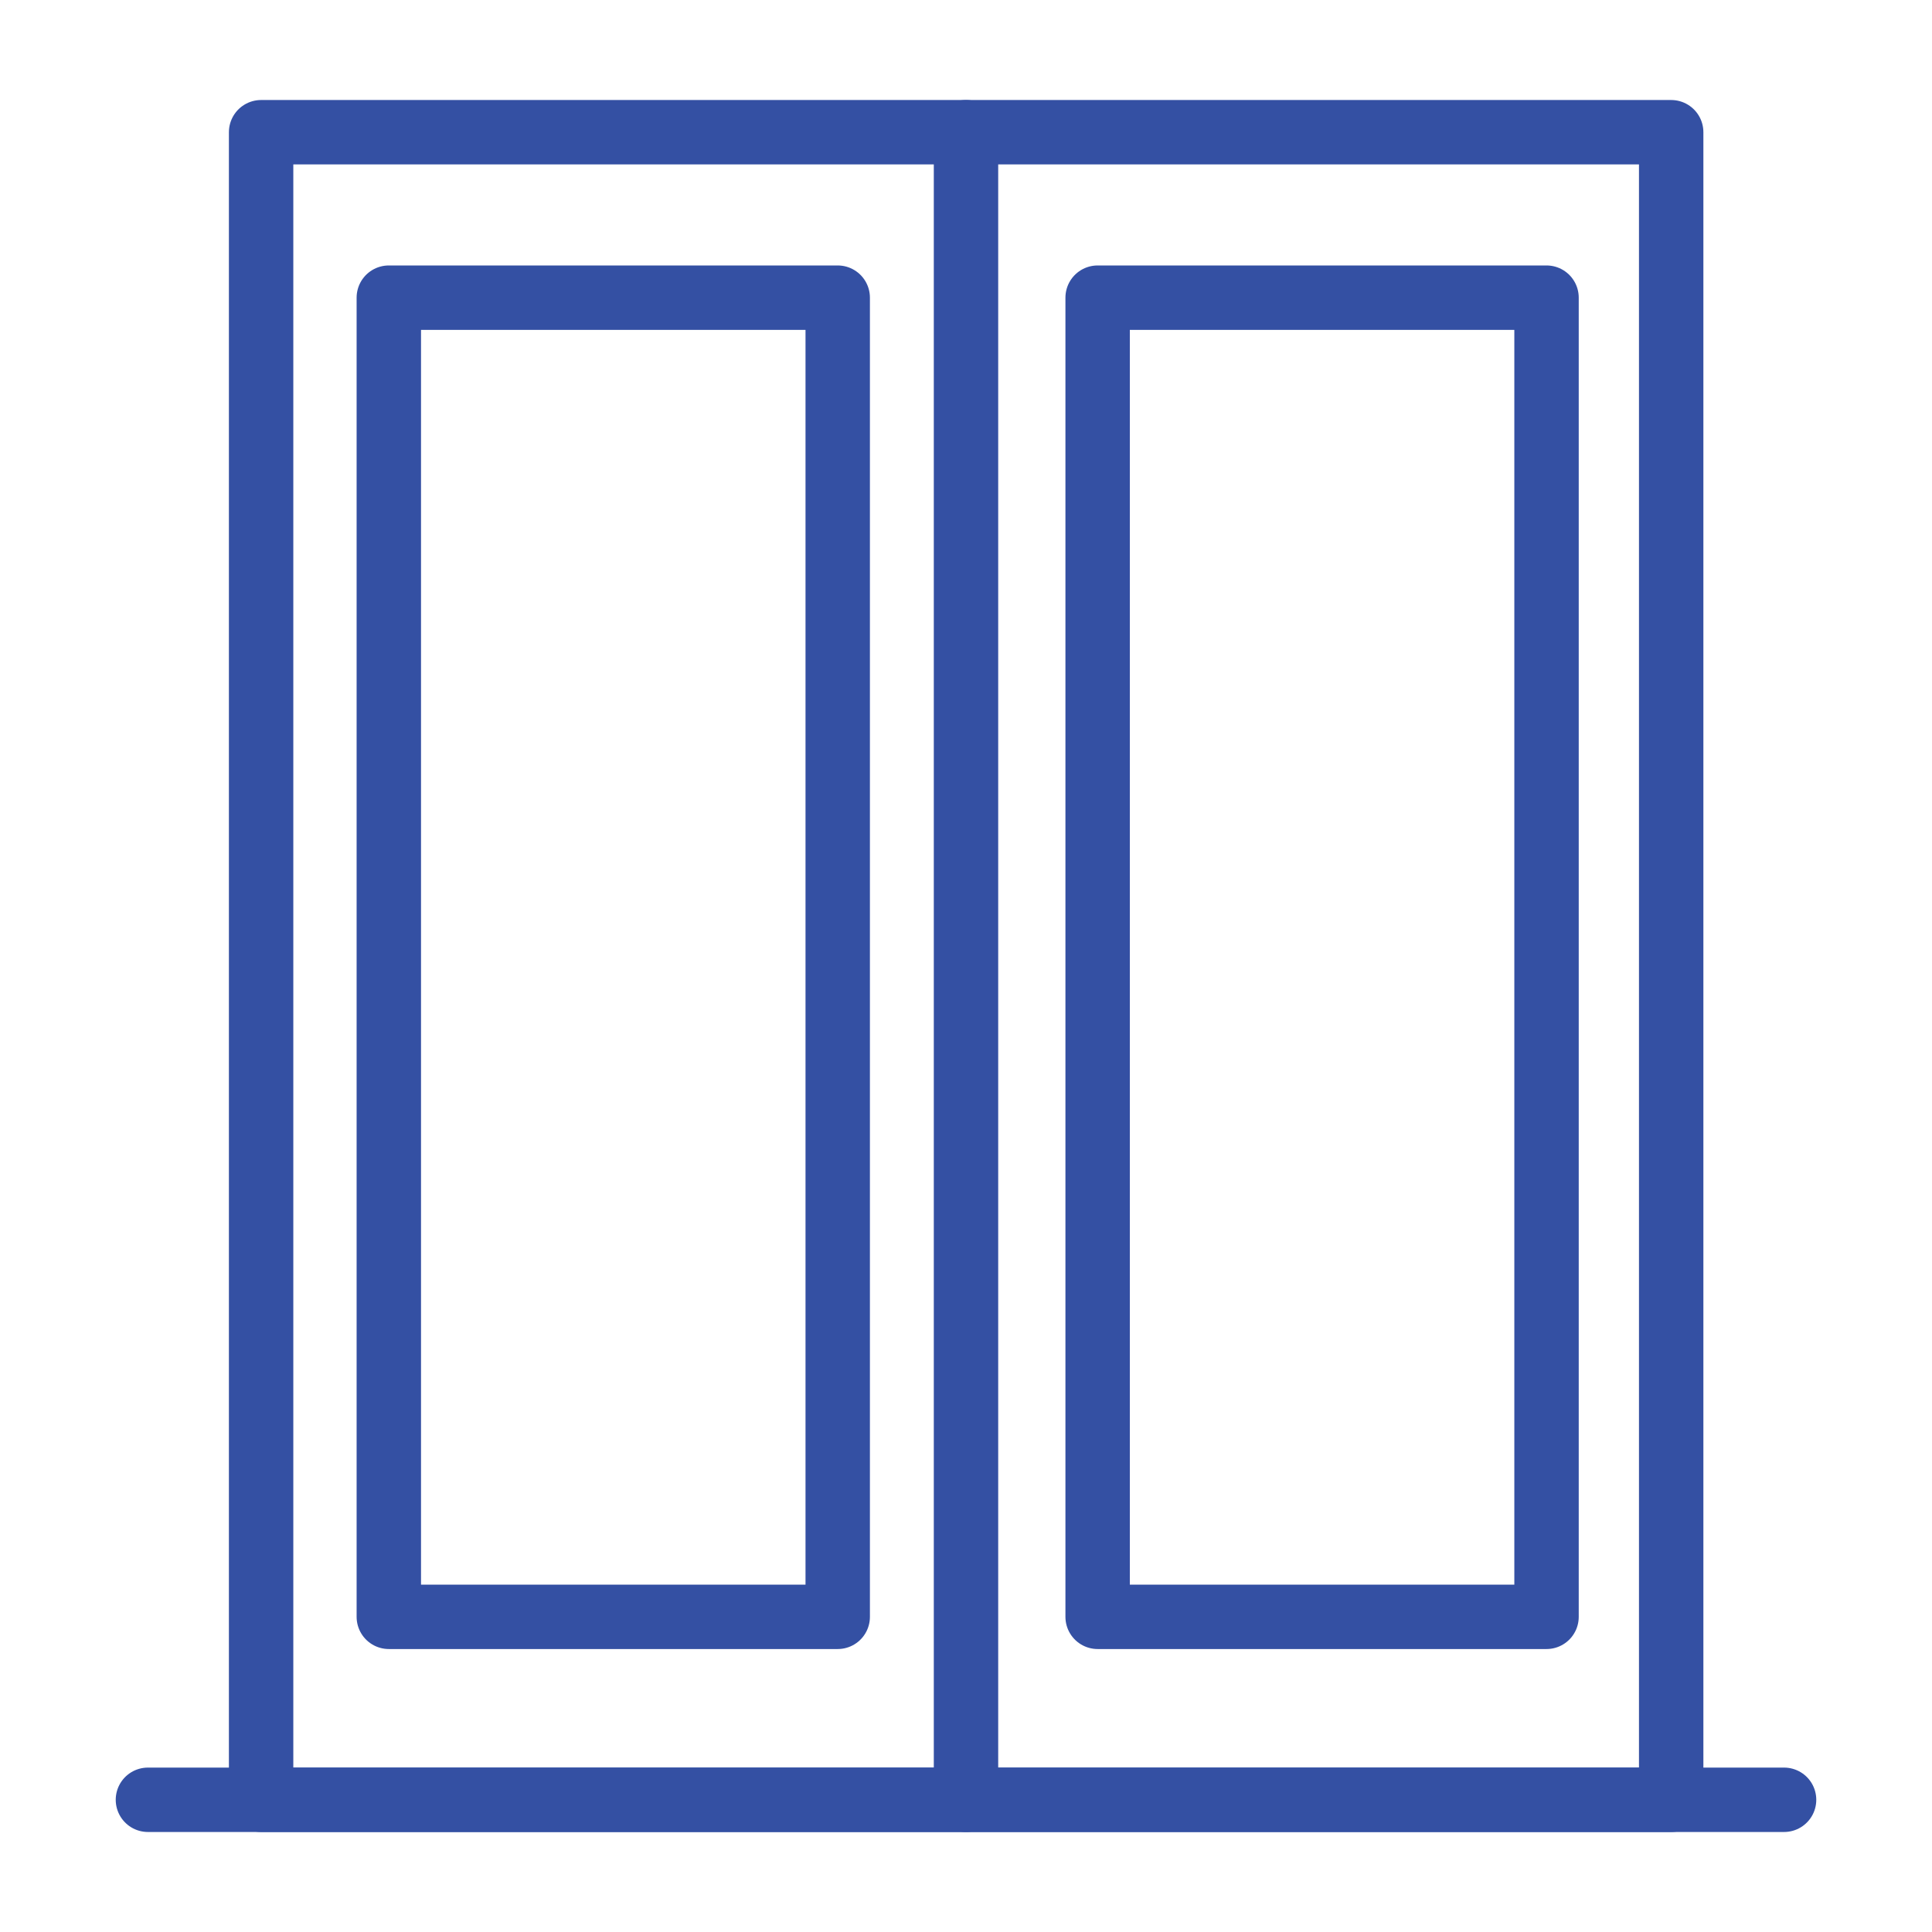
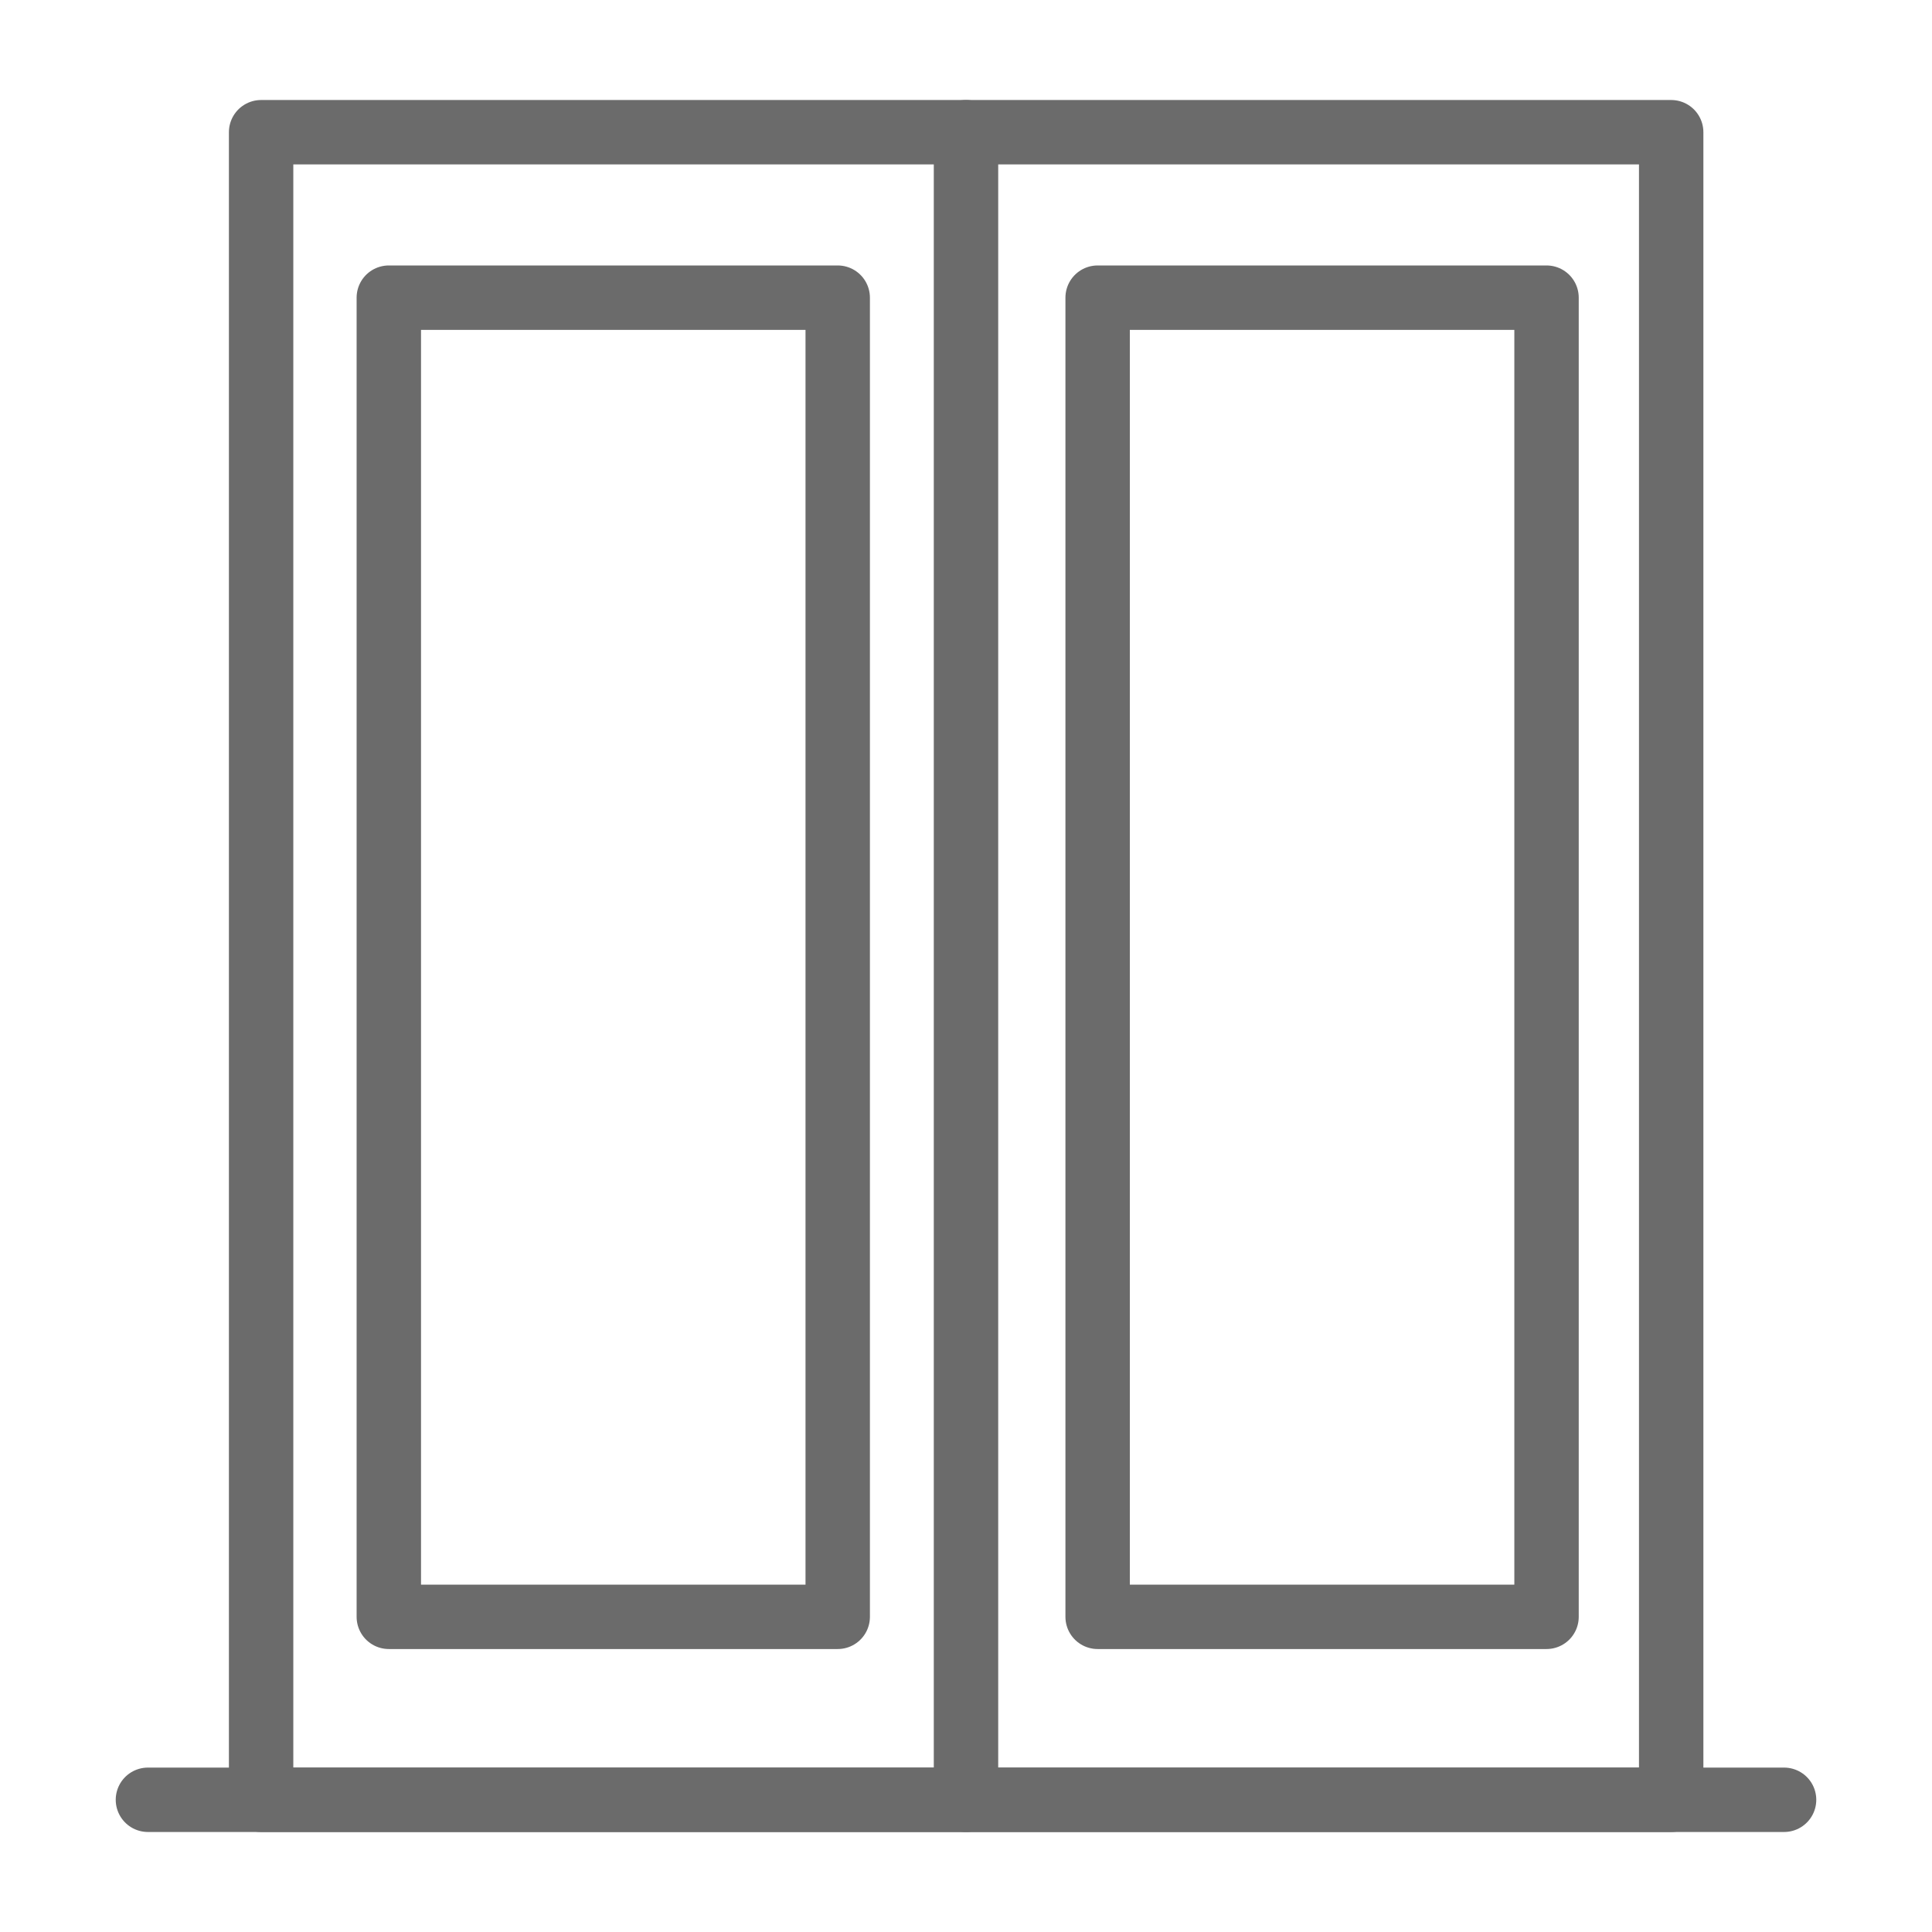
<svg xmlns="http://www.w3.org/2000/svg" width="60" height="60" viewBox="0 0 60 60" fill="none">
-   <path d="M51.9 4.106H8.109V55.894H51.9V4.106Z" stroke="#3450A3" stroke-width="2" stroke-miterlimit="10" stroke-linecap="round" stroke-linejoin="round" />
-   <path d="M4.594 55.894H55.406" stroke="#3450A3" stroke-width="2" stroke-miterlimit="10" stroke-linecap="round" stroke-linejoin="round" />
-   <path d="M30 4.106V55.894" stroke="#3450A3" stroke-width="2" stroke-miterlimit="10" stroke-linecap="round" stroke-linejoin="round" />
-   <path d="M26.016 9.244H12.075V50.212H26.016V9.244Z" stroke="#3450A3" stroke-width="2" stroke-miterlimit="10" stroke-linecap="round" stroke-linejoin="round" />
-   <path d="M48.029 9.244H34.088V50.212H48.029V9.244Z" stroke="#3450A3" stroke-width="2" stroke-miterlimit="10" stroke-linecap="round" stroke-linejoin="round" />
+   <path d="M51.9 4.106H8.109V55.894H51.9V4.106Z" stroke="#6B6B6B" stroke-width="2" stroke-miterlimit="10" stroke-linecap="round" stroke-linejoin="round" />
+   <path d="M4.594 55.894H55.406" stroke="#6B6B6B" stroke-width="2" stroke-miterlimit="10" stroke-linecap="round" stroke-linejoin="round" />
+   <path d="M30 4.106V55.894" stroke="#6B6B6B" stroke-width="2" stroke-miterlimit="10" stroke-linecap="round" stroke-linejoin="round" />
+   <path d="M26.016 9.244H12.075V50.212H26.016V9.244Z" stroke="#6B6B6B" stroke-width="2" stroke-miterlimit="10" stroke-linecap="round" stroke-linejoin="round" />
+   <path d="M48.029 9.244H34.088V50.212H48.029V9.244Z" stroke="#6B6B6B" stroke-width="2" stroke-miterlimit="10" stroke-linecap="round" stroke-linejoin="round" />
</svg>
